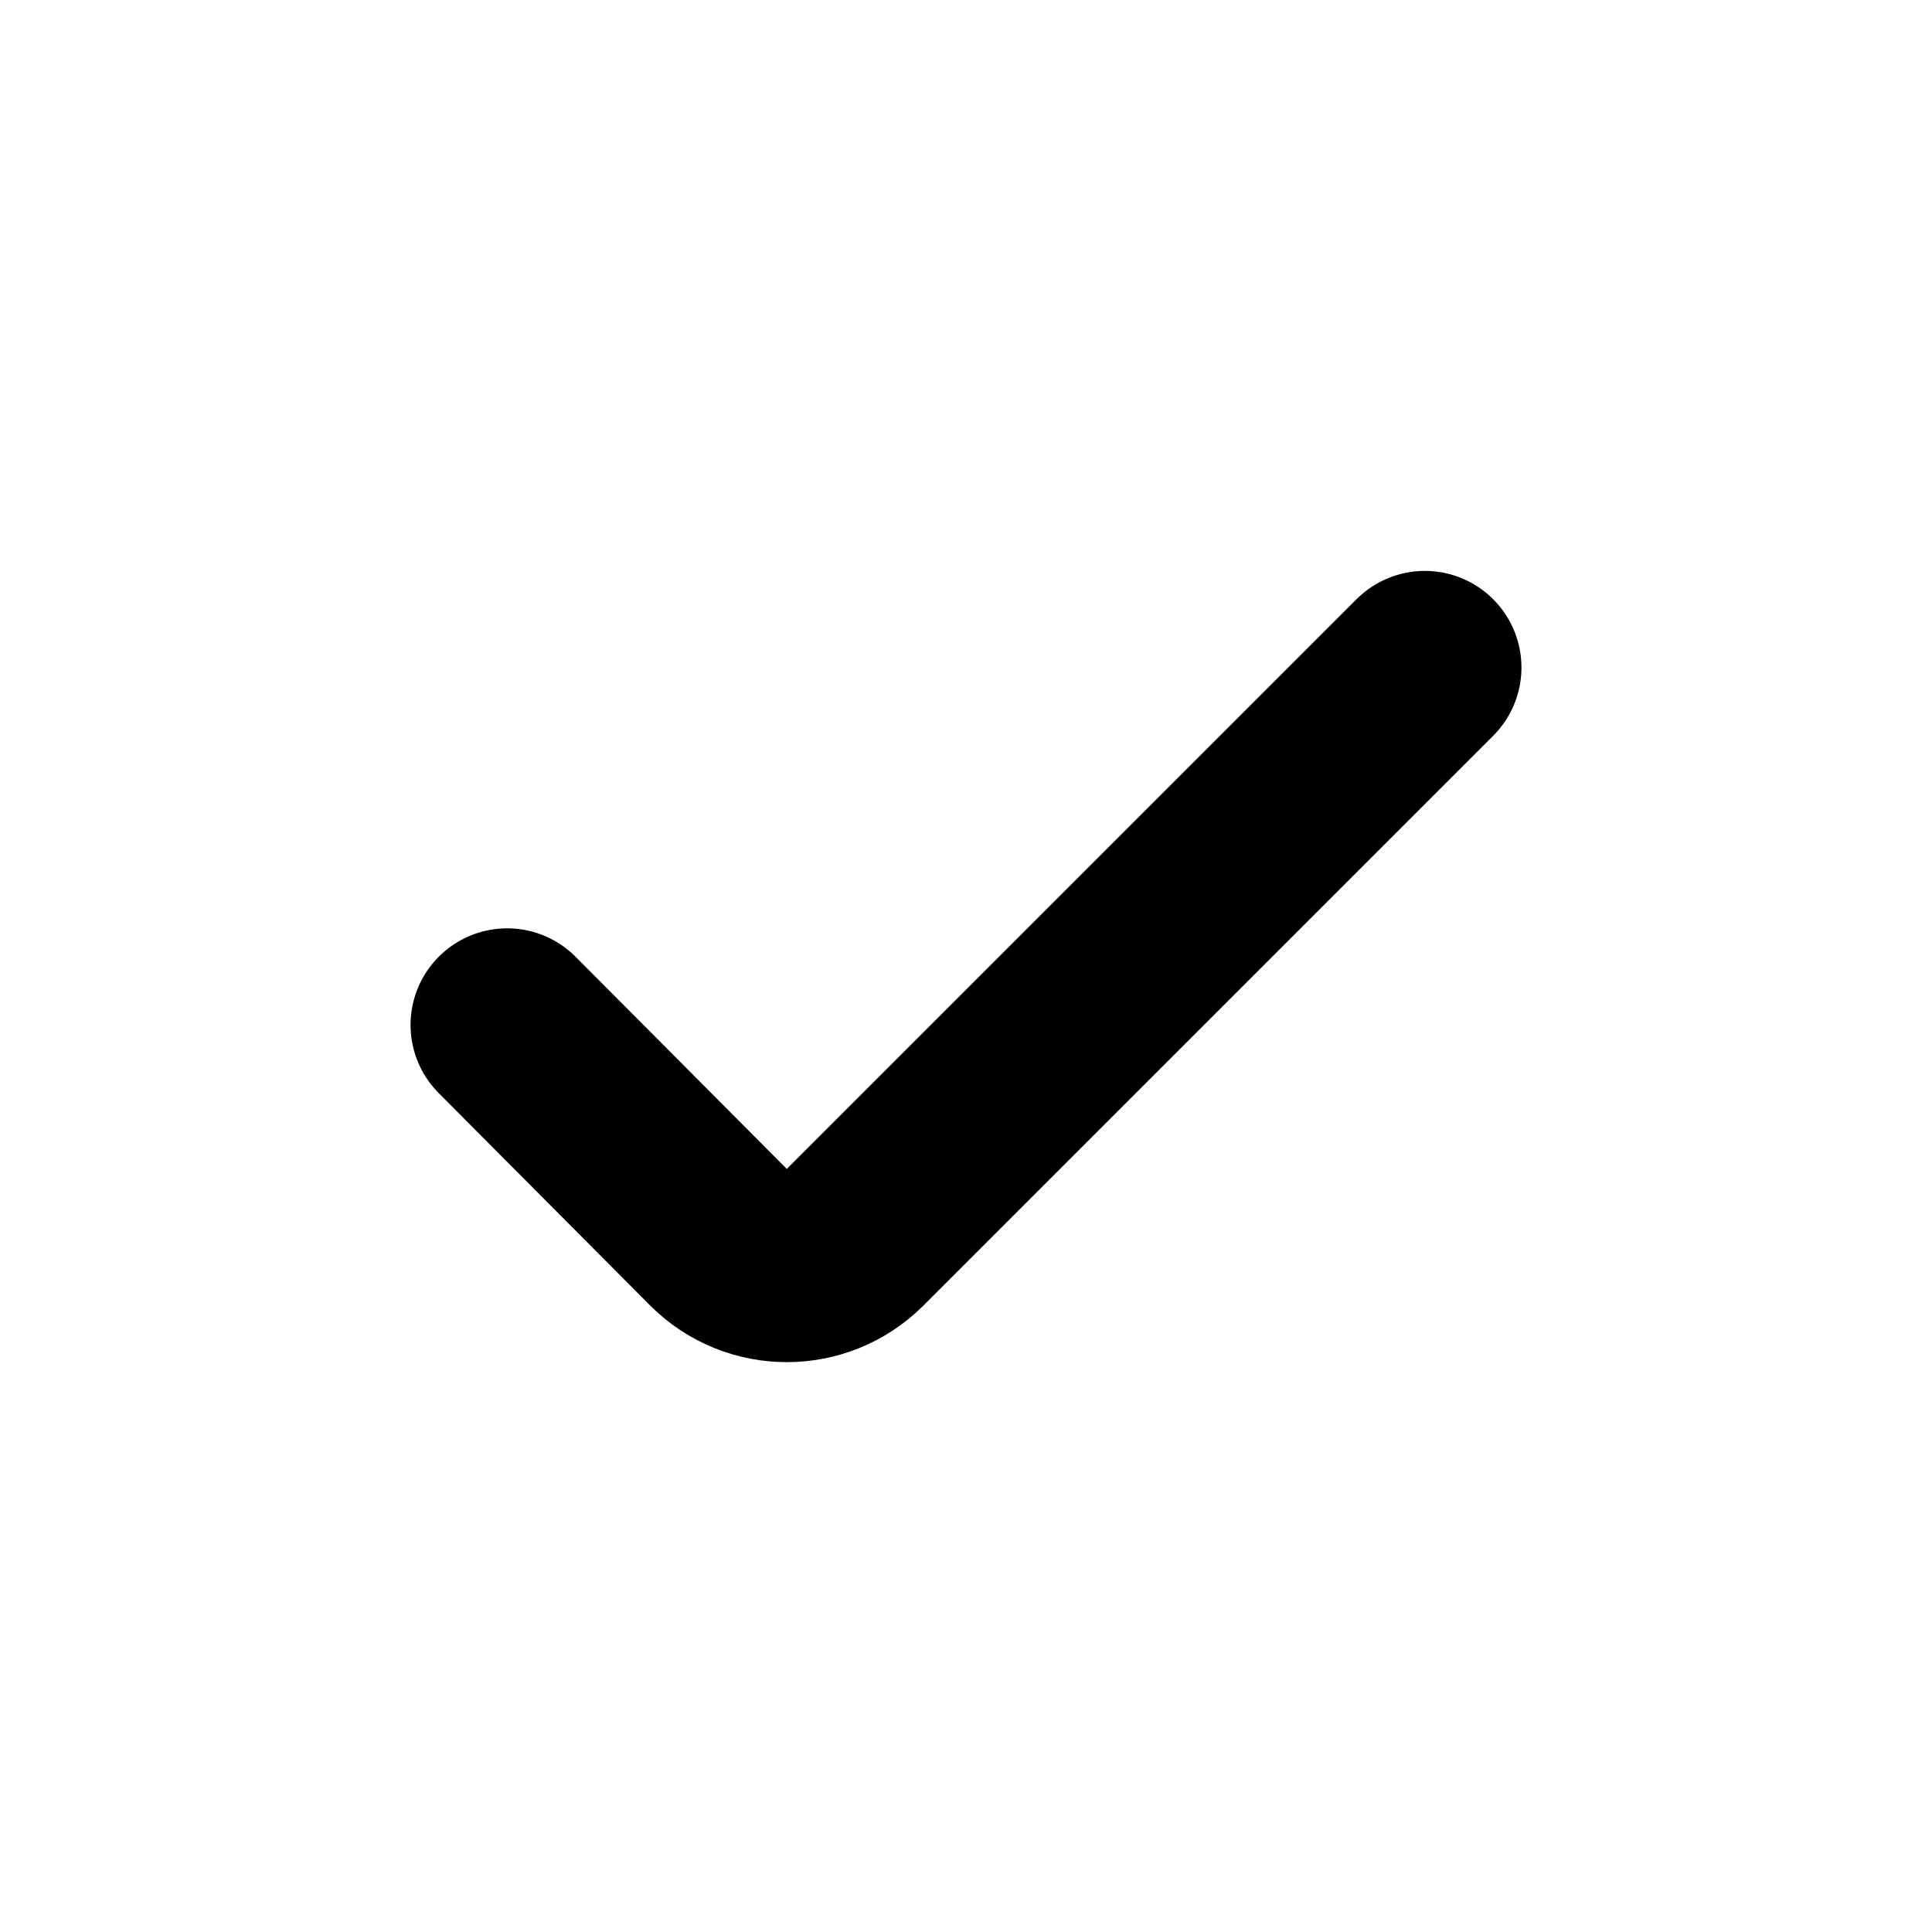
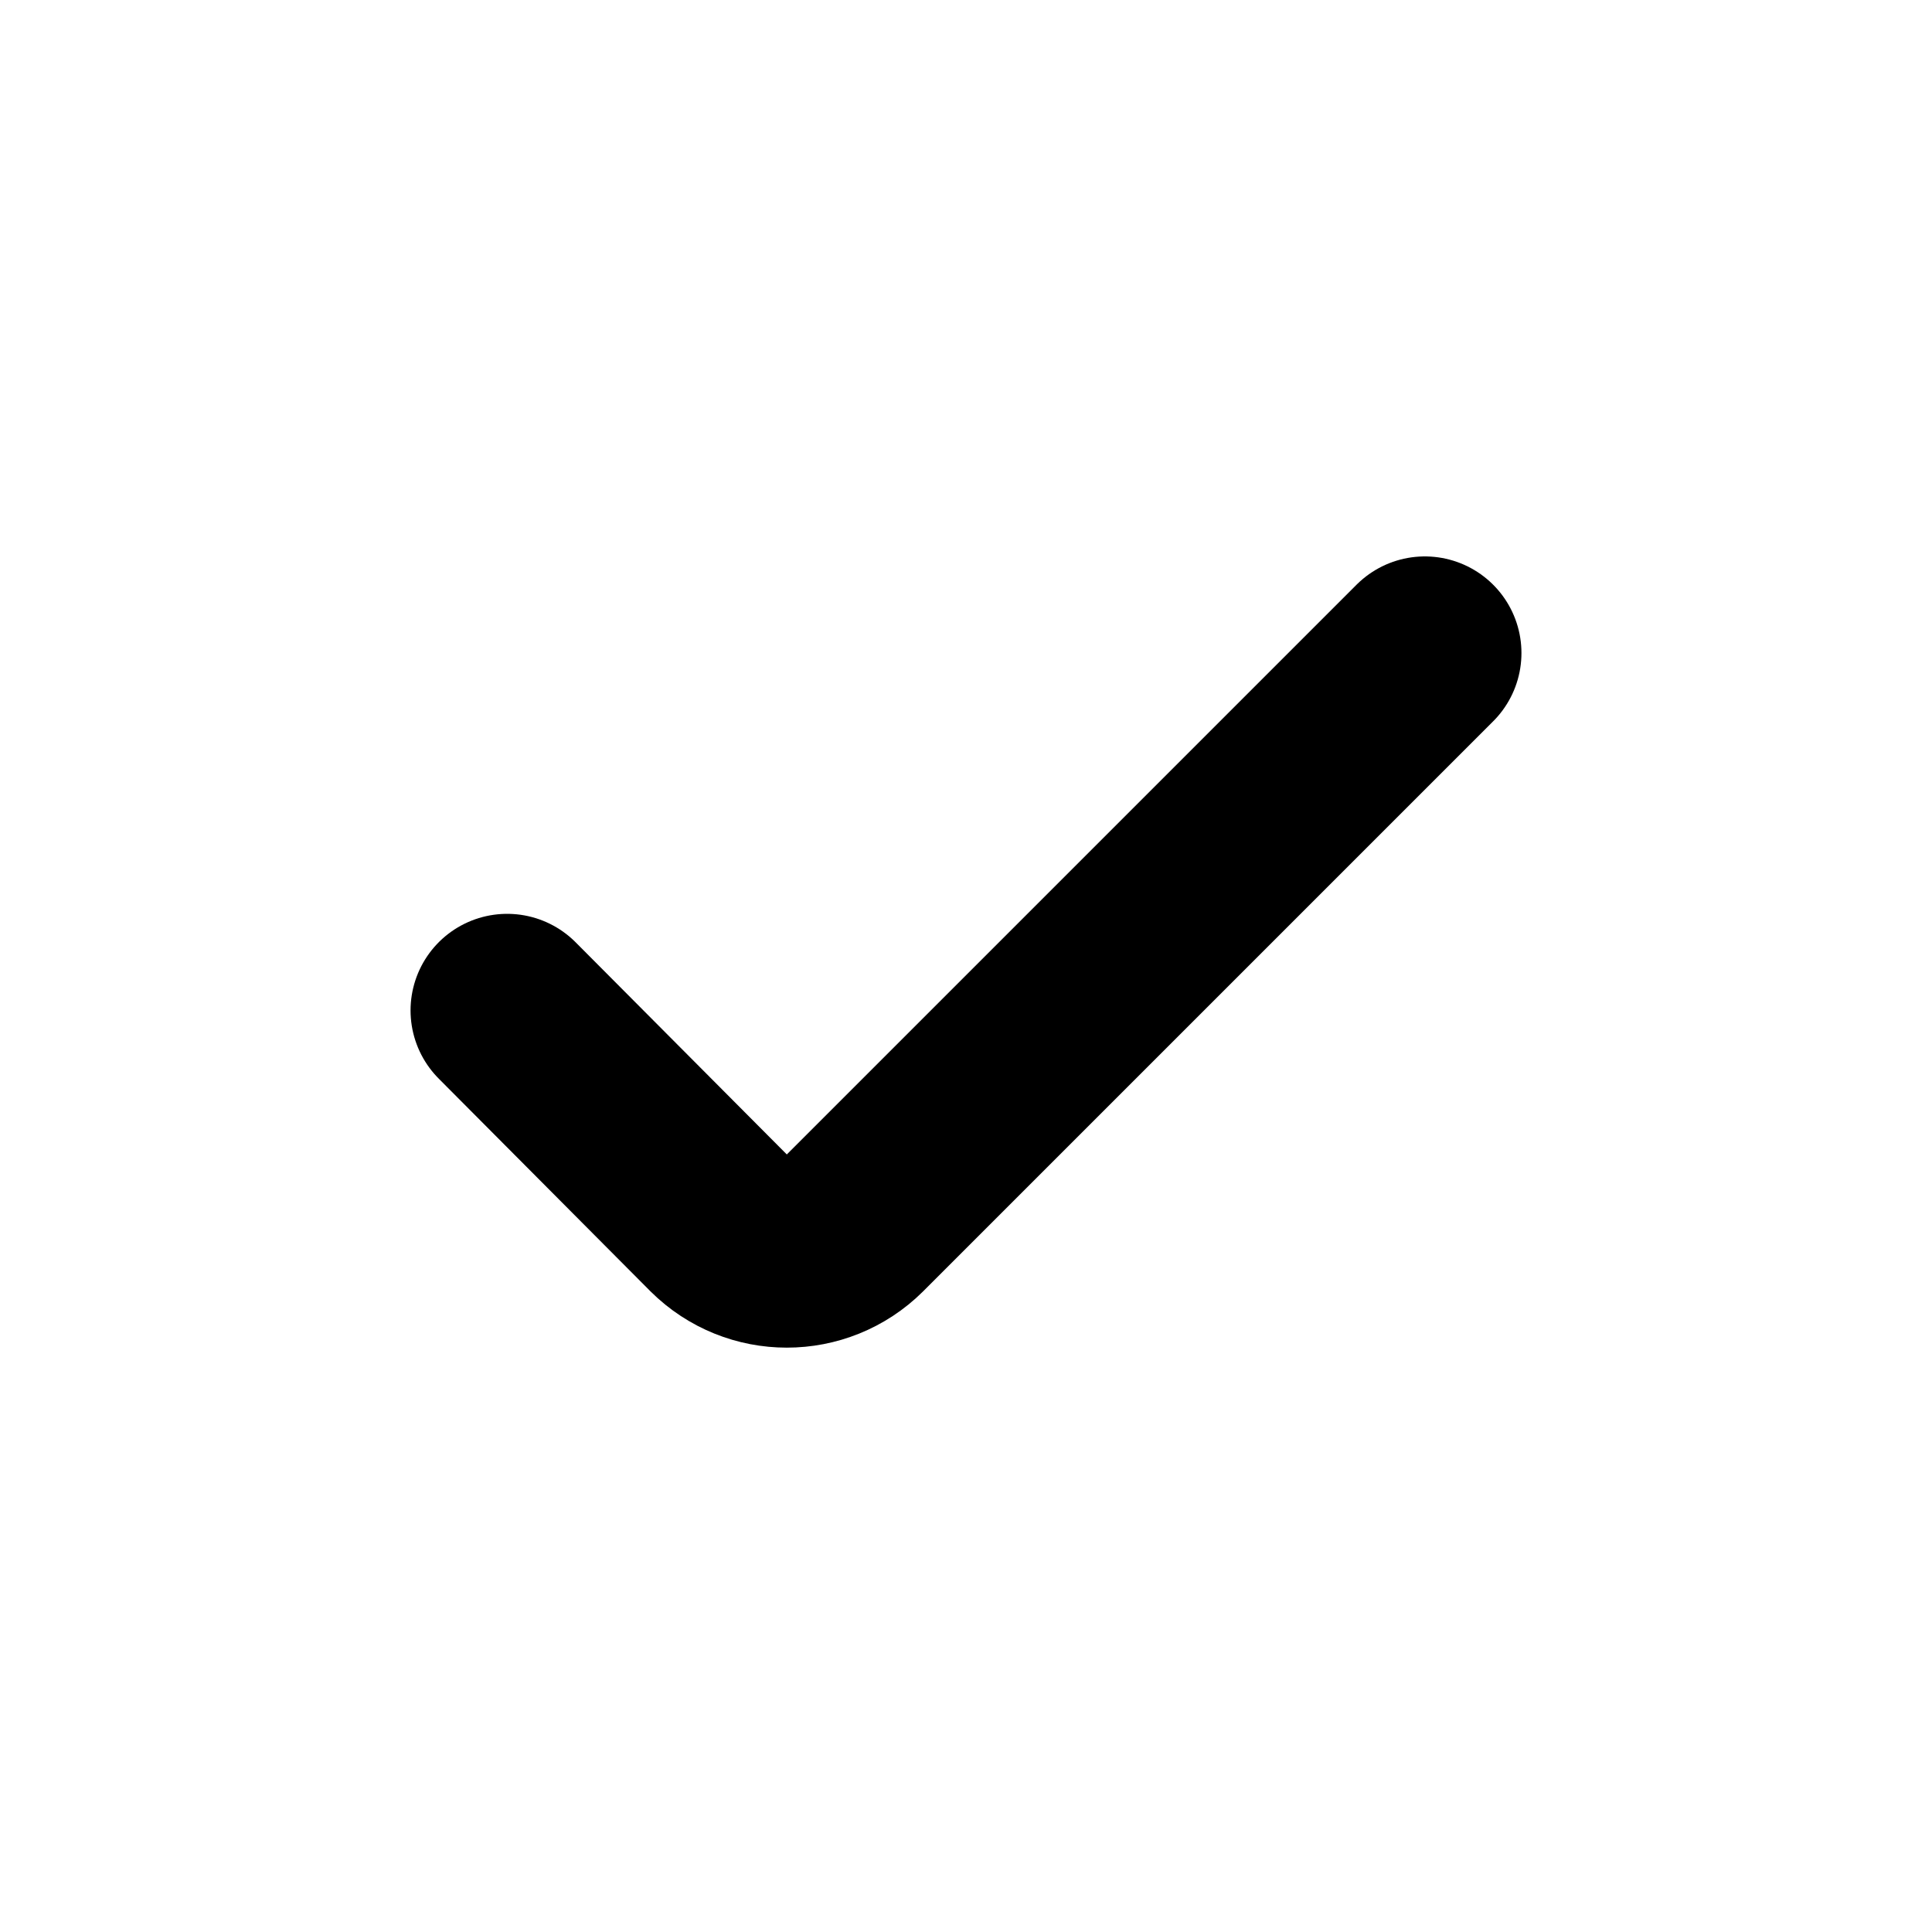
<svg xmlns="http://www.w3.org/2000/svg" viewBox="0 0 20 20" fill="none" stroke="currentColor" stroke-width="2" stroke-linecap="round" stroke-linejoin="round">
-   <path d="M5.25 10.61L7.44 12.81A1 1 0 0 0 8.85 12.81L14.75 6.91" />
+   <path d="M5.25 10.46L7.44 12.66A1 1 0 0 0 8.85 12.66L14.75 6.76" />
</svg>
